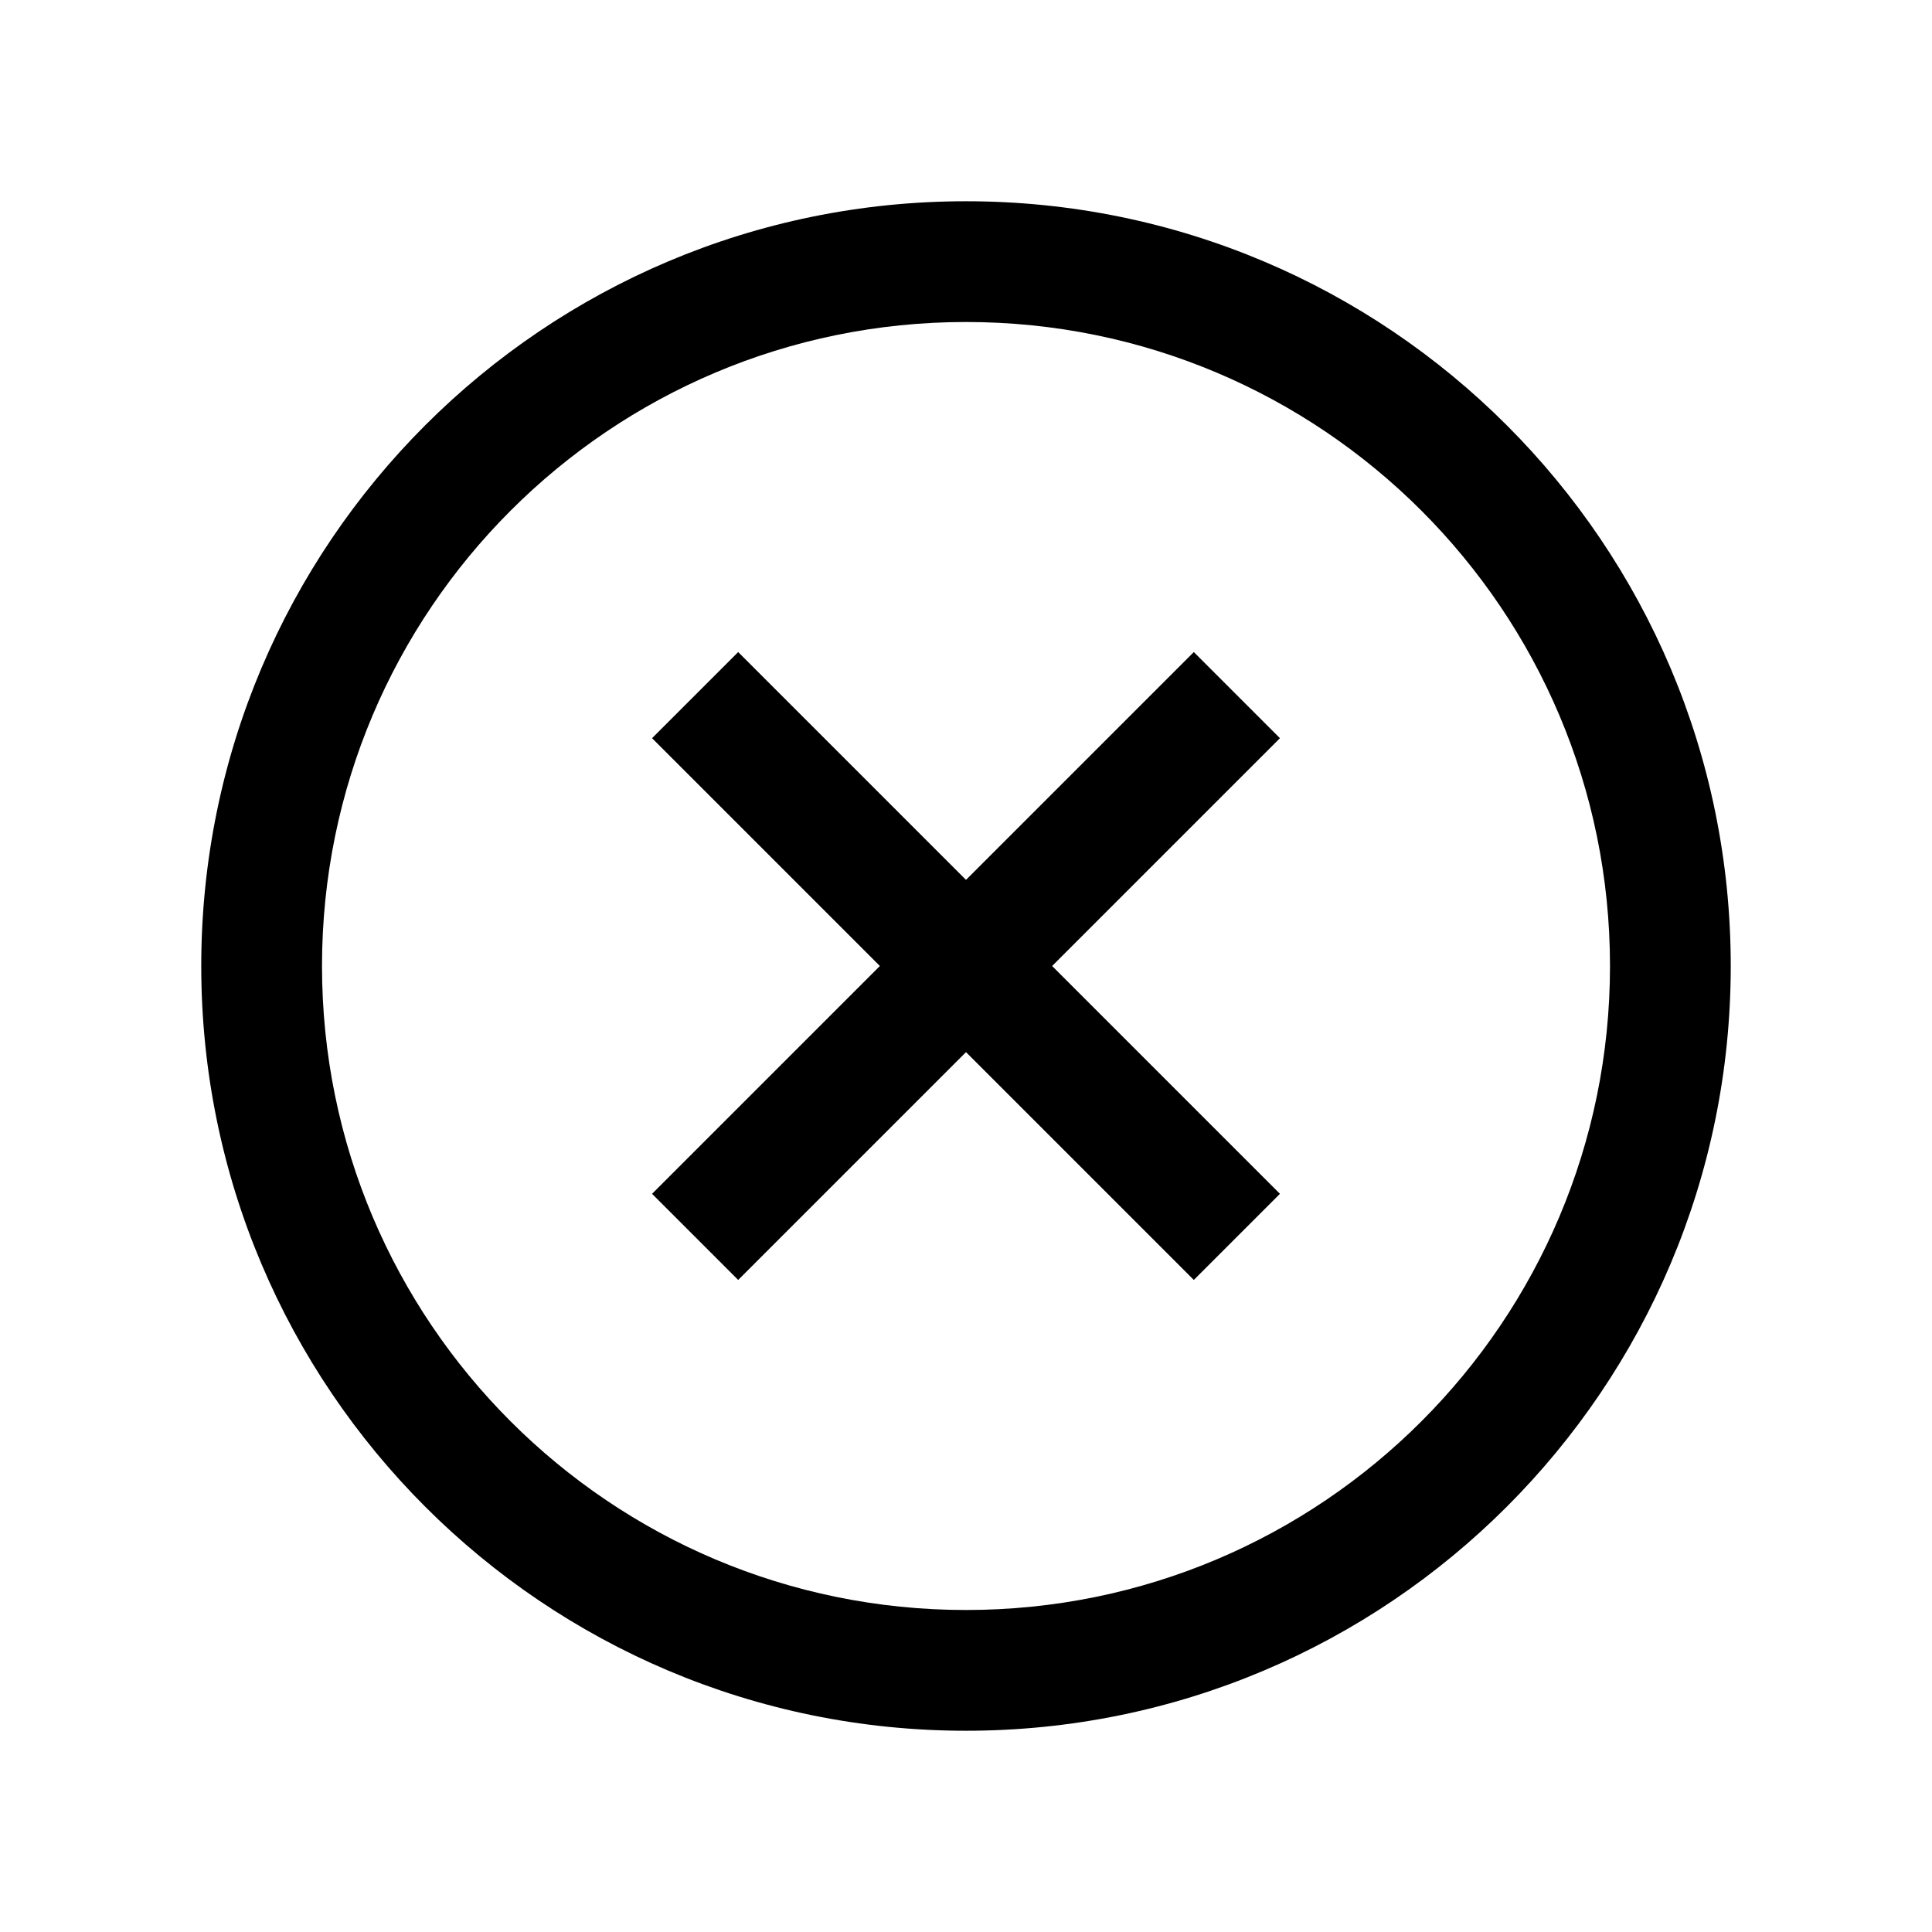
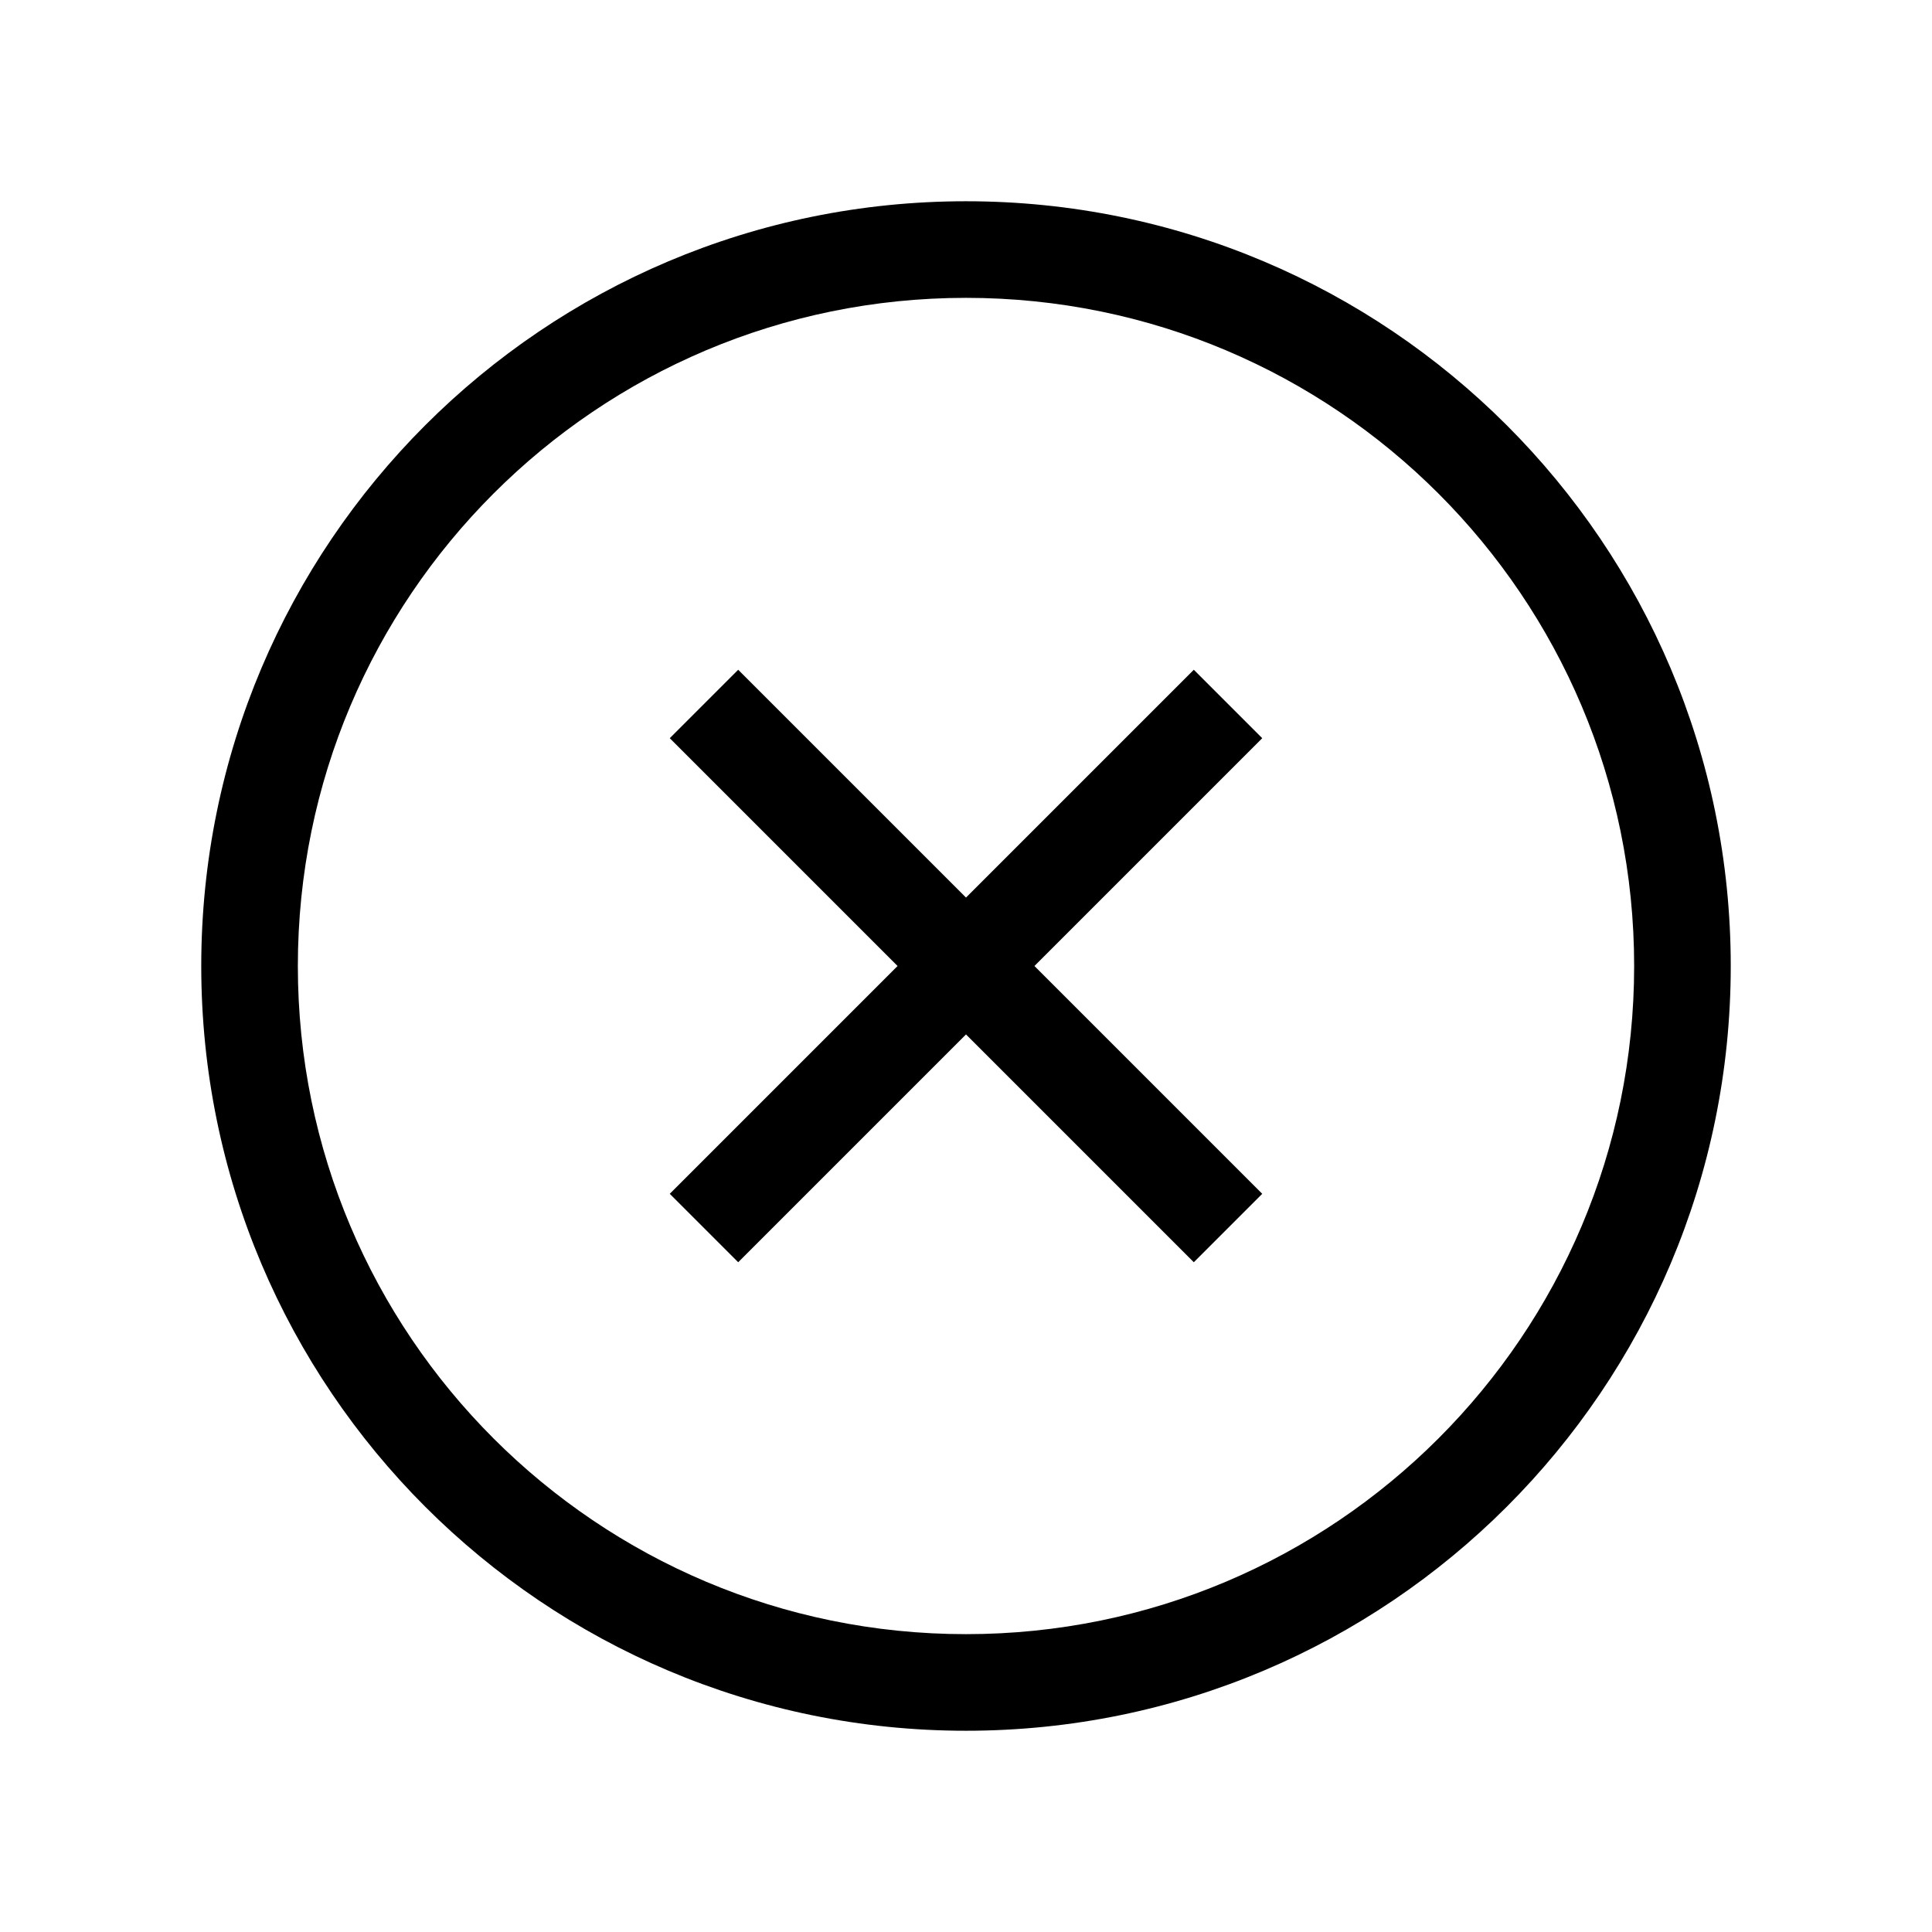
<svg xmlns="http://www.w3.org/2000/svg" viewBox="0 0 24 24" fill-rule="evenodd">
-   <path d="M12 2.5a9.5 9.5 0 1 1 0 19 9.5 9.5 0 0 1 0-19zM12 4a8 8 0 1 0 0 16 8 8 0 0 0 0-16z" fill="#000" />
-   <path d="M9.17 8.1L8.1 9.17l2.83 2.83-2.83 2.83 1.07 1.07L12 13.07l2.83 2.83 1.07-1.07-2.83-2.83 2.83-2.83-1.07-1.07L12 10.93 9.17 8.1z" fill="#000" />
+   <path d="M12 2.5a9.5 9.5 0 1 1 0 19 9.5 9.5 0 0 1 0-19zM12 3.7a8.3 8.3 0 1 0 0 16.6 8.3 8.3 0 0 0 0-16.6z" fill="#000" />
+   <path d="M9.17 8.32L8.32 9.17l2.83 2.83-2.83 2.83 0.85 0.85L12 12.85l2.83 2.83 0.85-0.85-2.83-2.83 2.83-2.83-0.85-0.85L12 11.15 9.17 8.32z" fill="#000" />
</svg>
